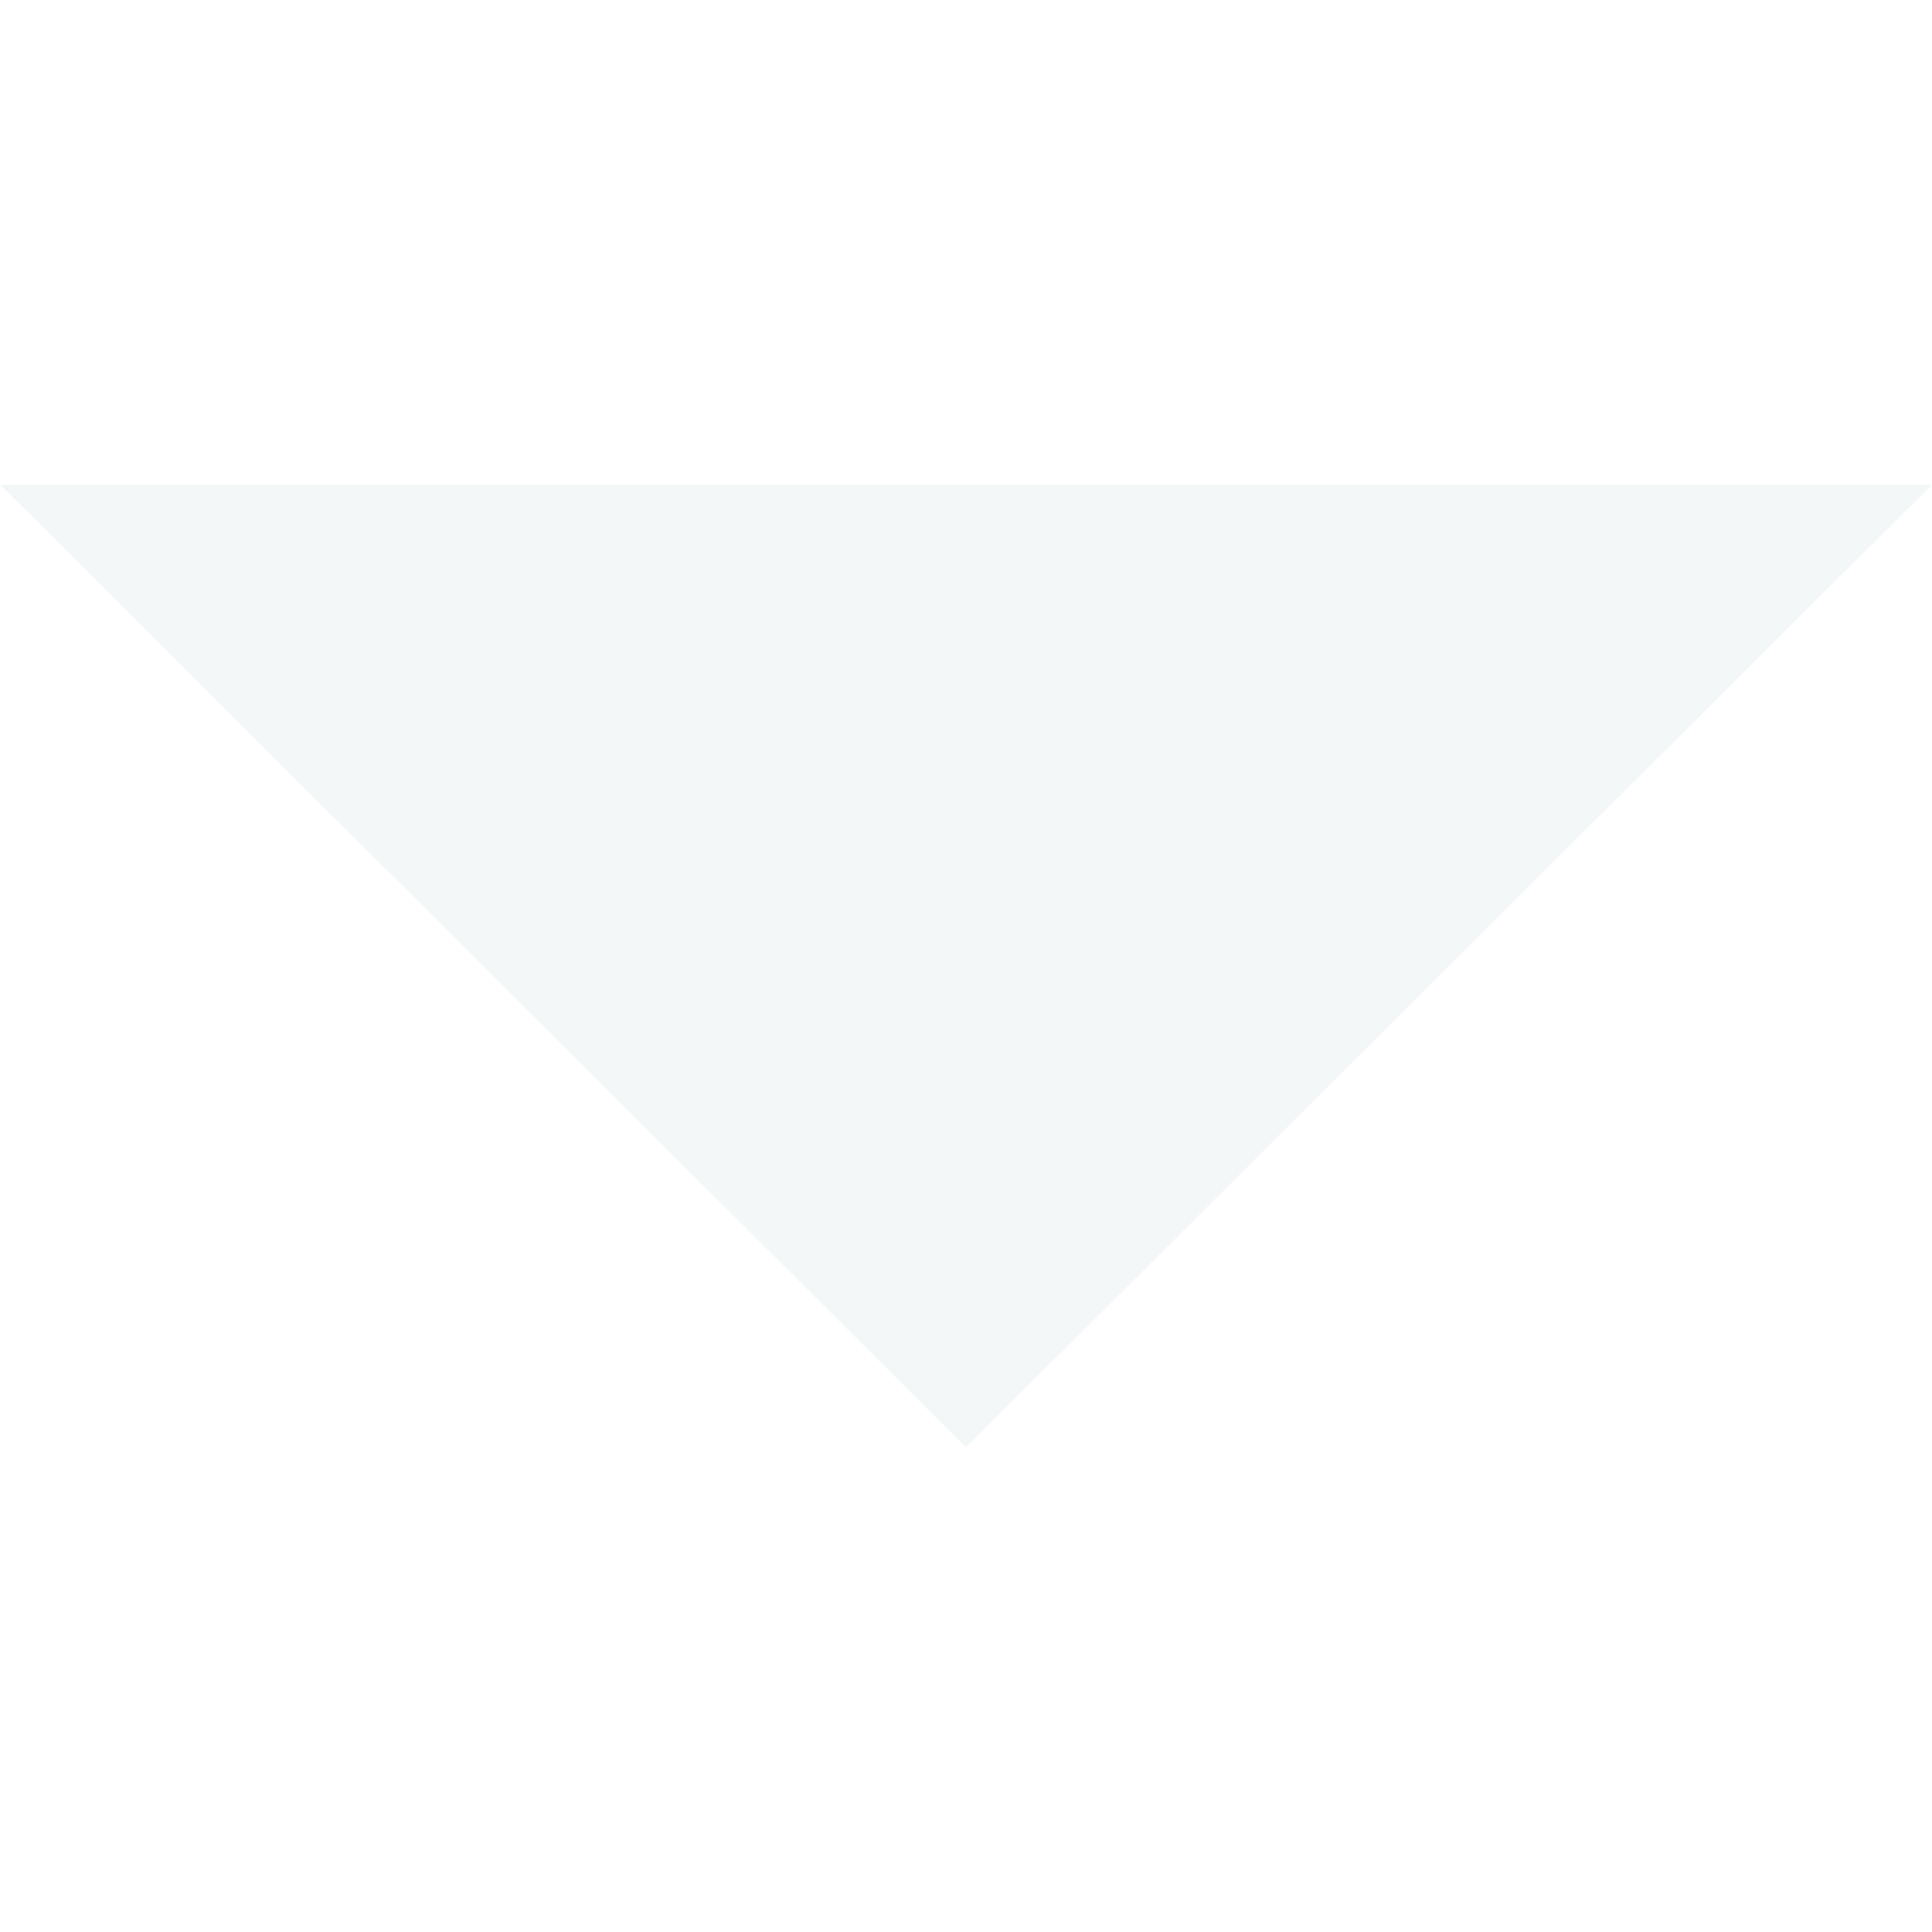
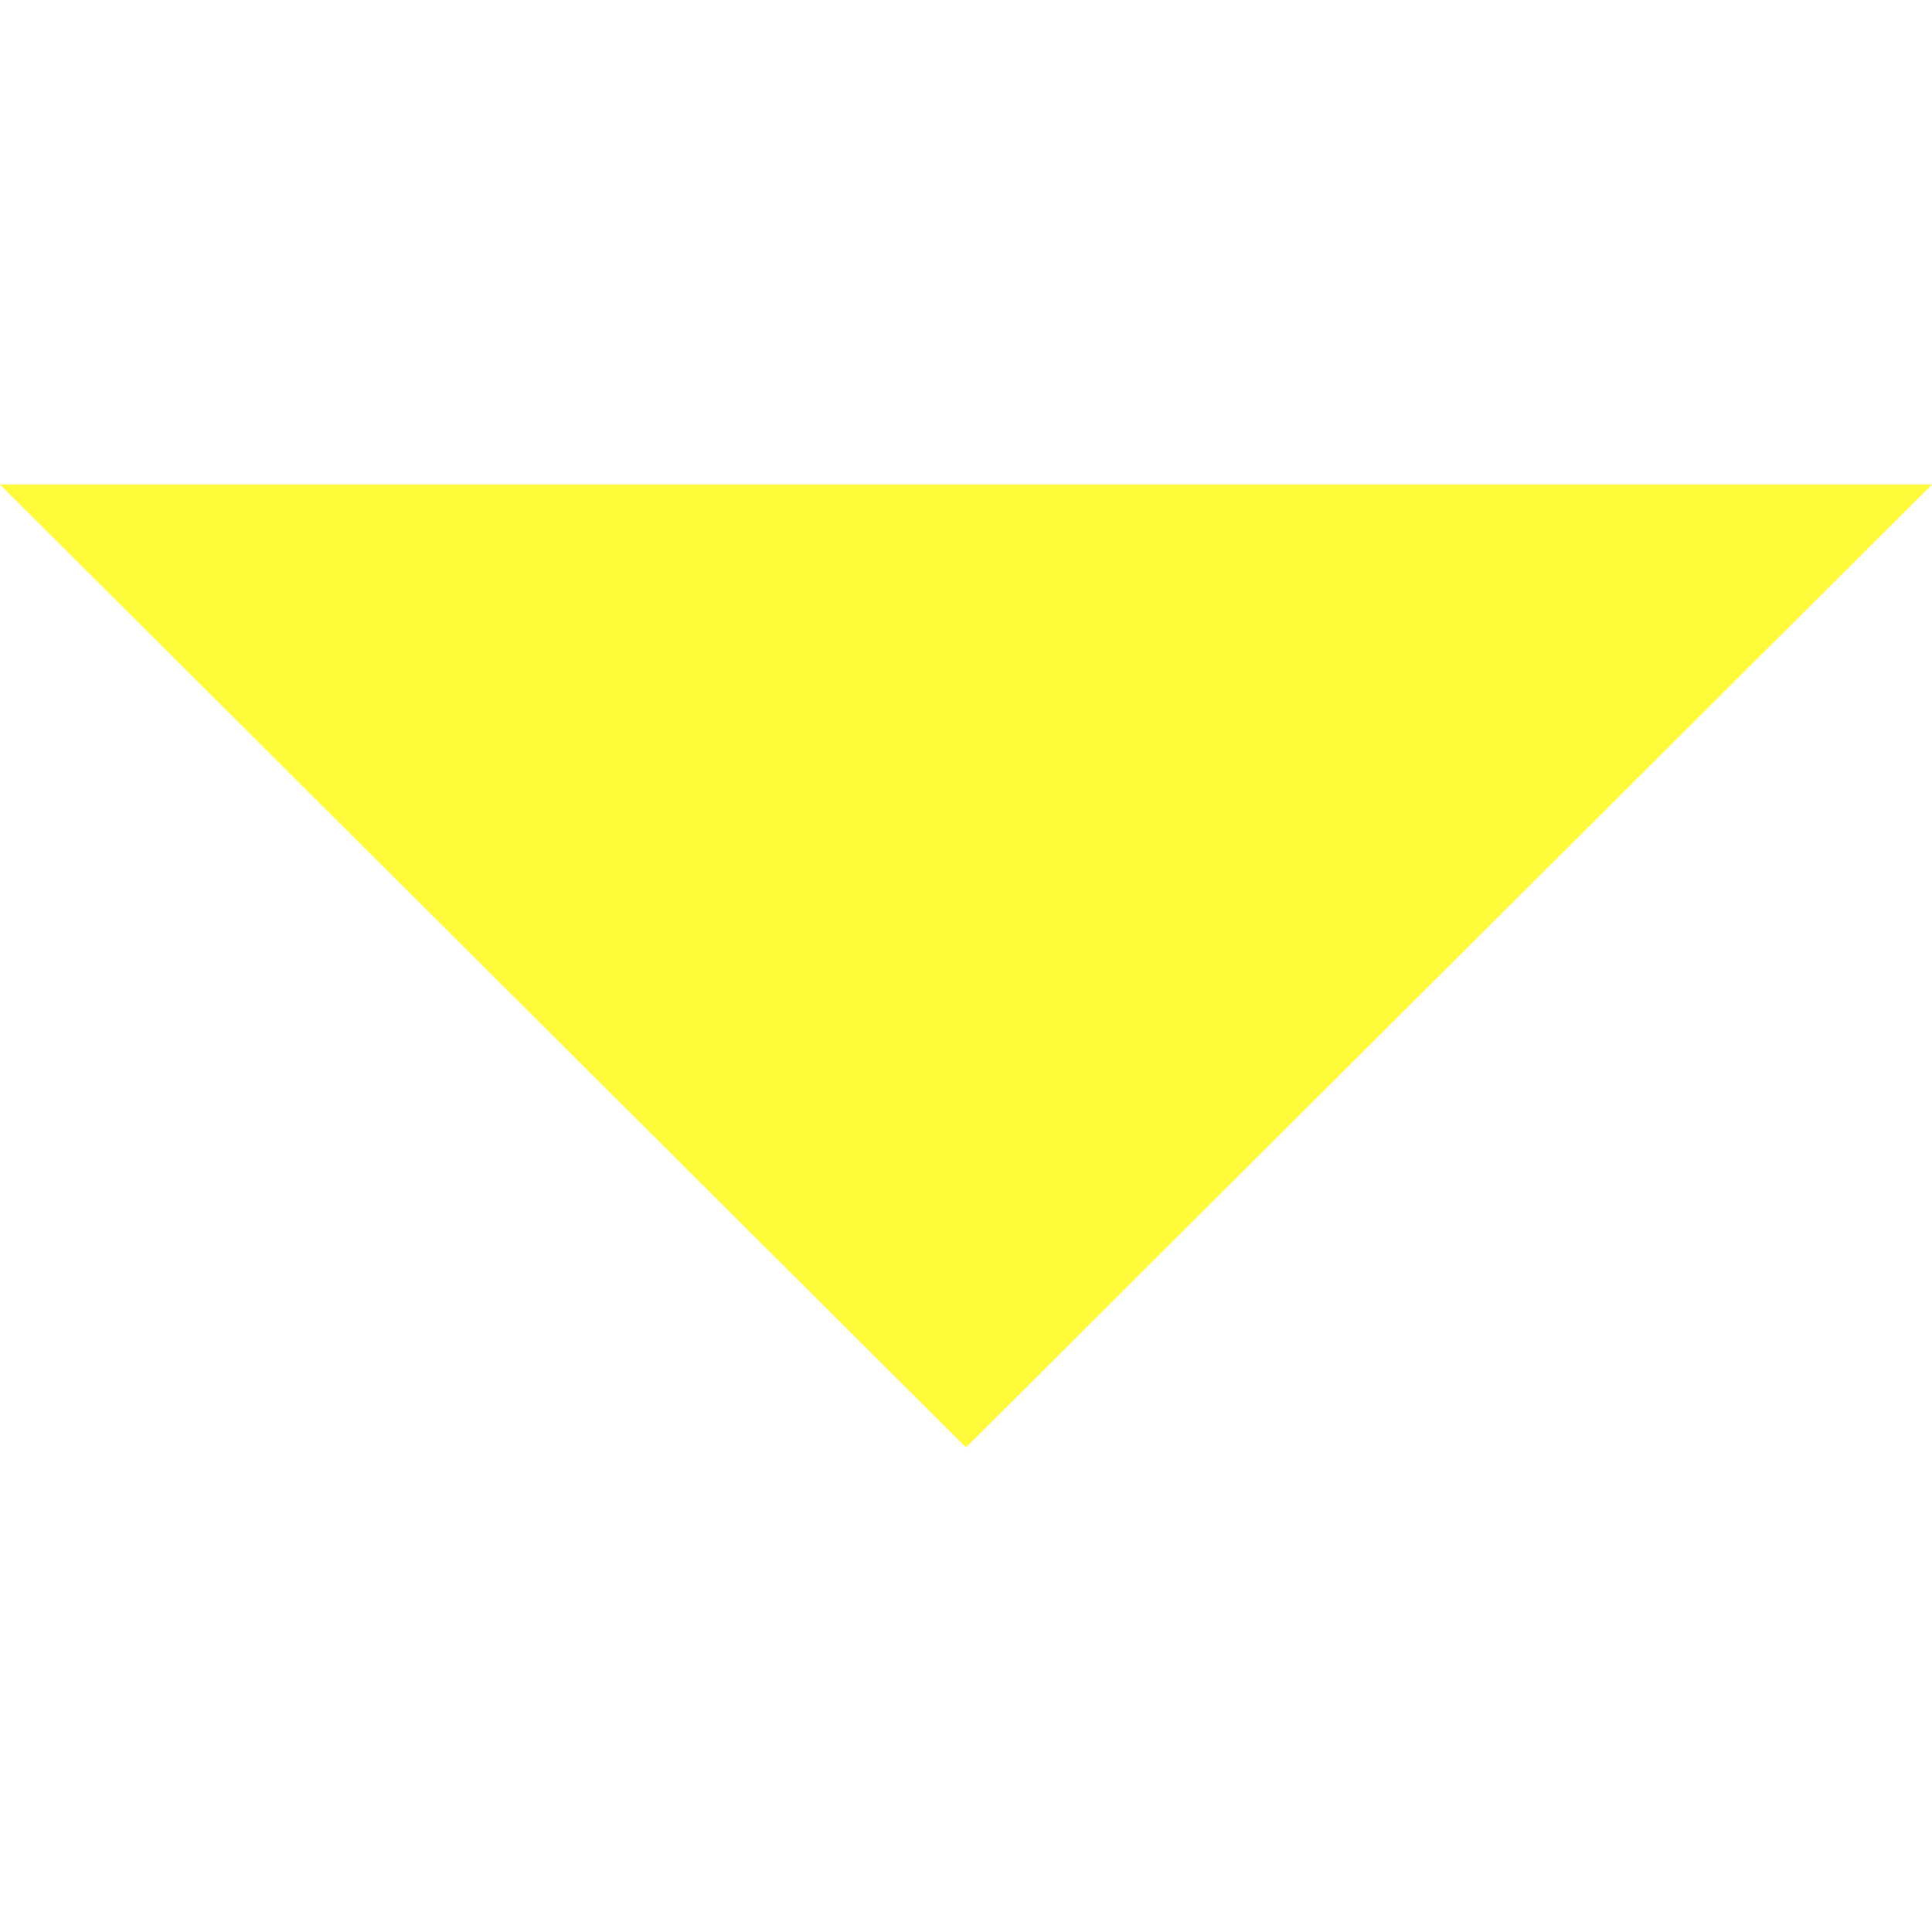
<svg xmlns="http://www.w3.org/2000/svg" version="1.1" id="Layer_1" x="0px" y="0px" viewBox="0 0 386.257 386.257" style="enable-background:new 0 0 386.257 386.257;" xml:space="preserve" width="512px" height="512px">
-   <polygon points="0,96.879 193.129,289.379 386.257,96.879 " fill="#f4f7f7" />
+   <polygon points="0,96.879 193.129,289.379 386.257,96.879 " fill="#fffb3a" />
  <g>
</g>
  <g>
</g>
  <g>
</g>
  <g>
</g>
  <g>
</g>
  <g>
</g>
  <g>
</g>
  <g>
</g>
  <g>
</g>
  <g>
</g>
  <g>
</g>
  <g>
</g>
  <g>
</g>
  <g>
</g>
  <g>
</g>
</svg>
